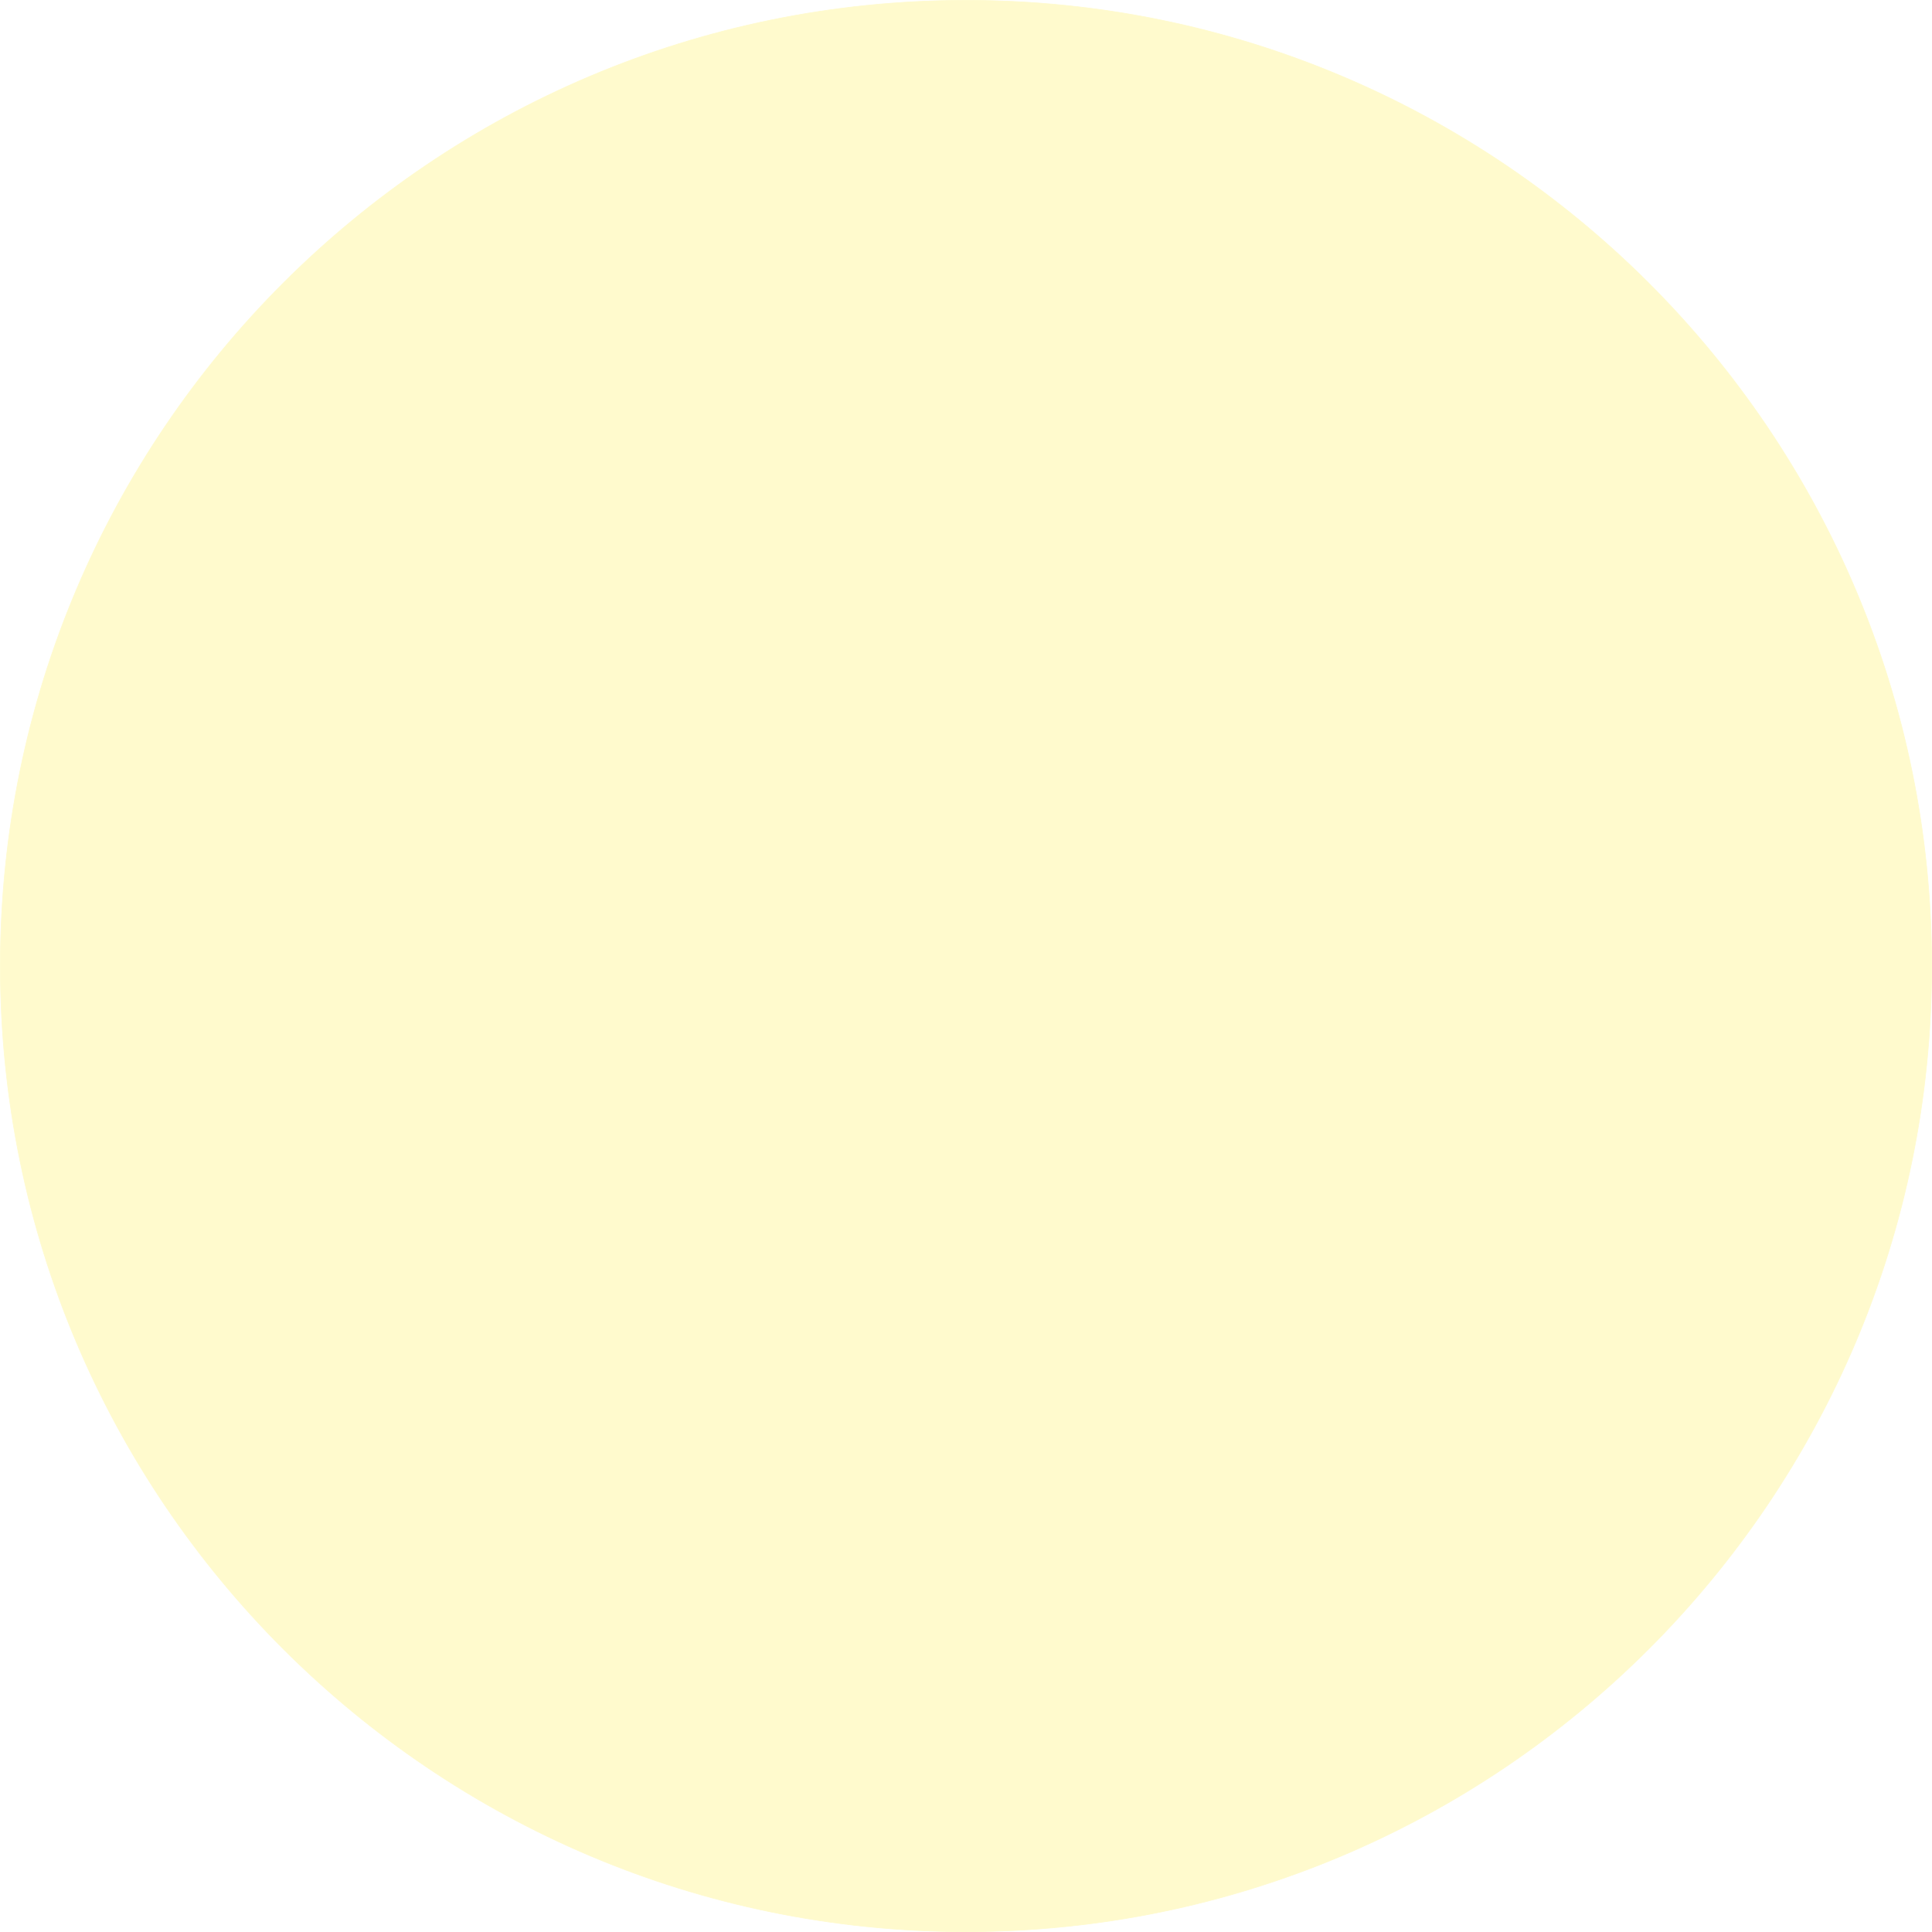
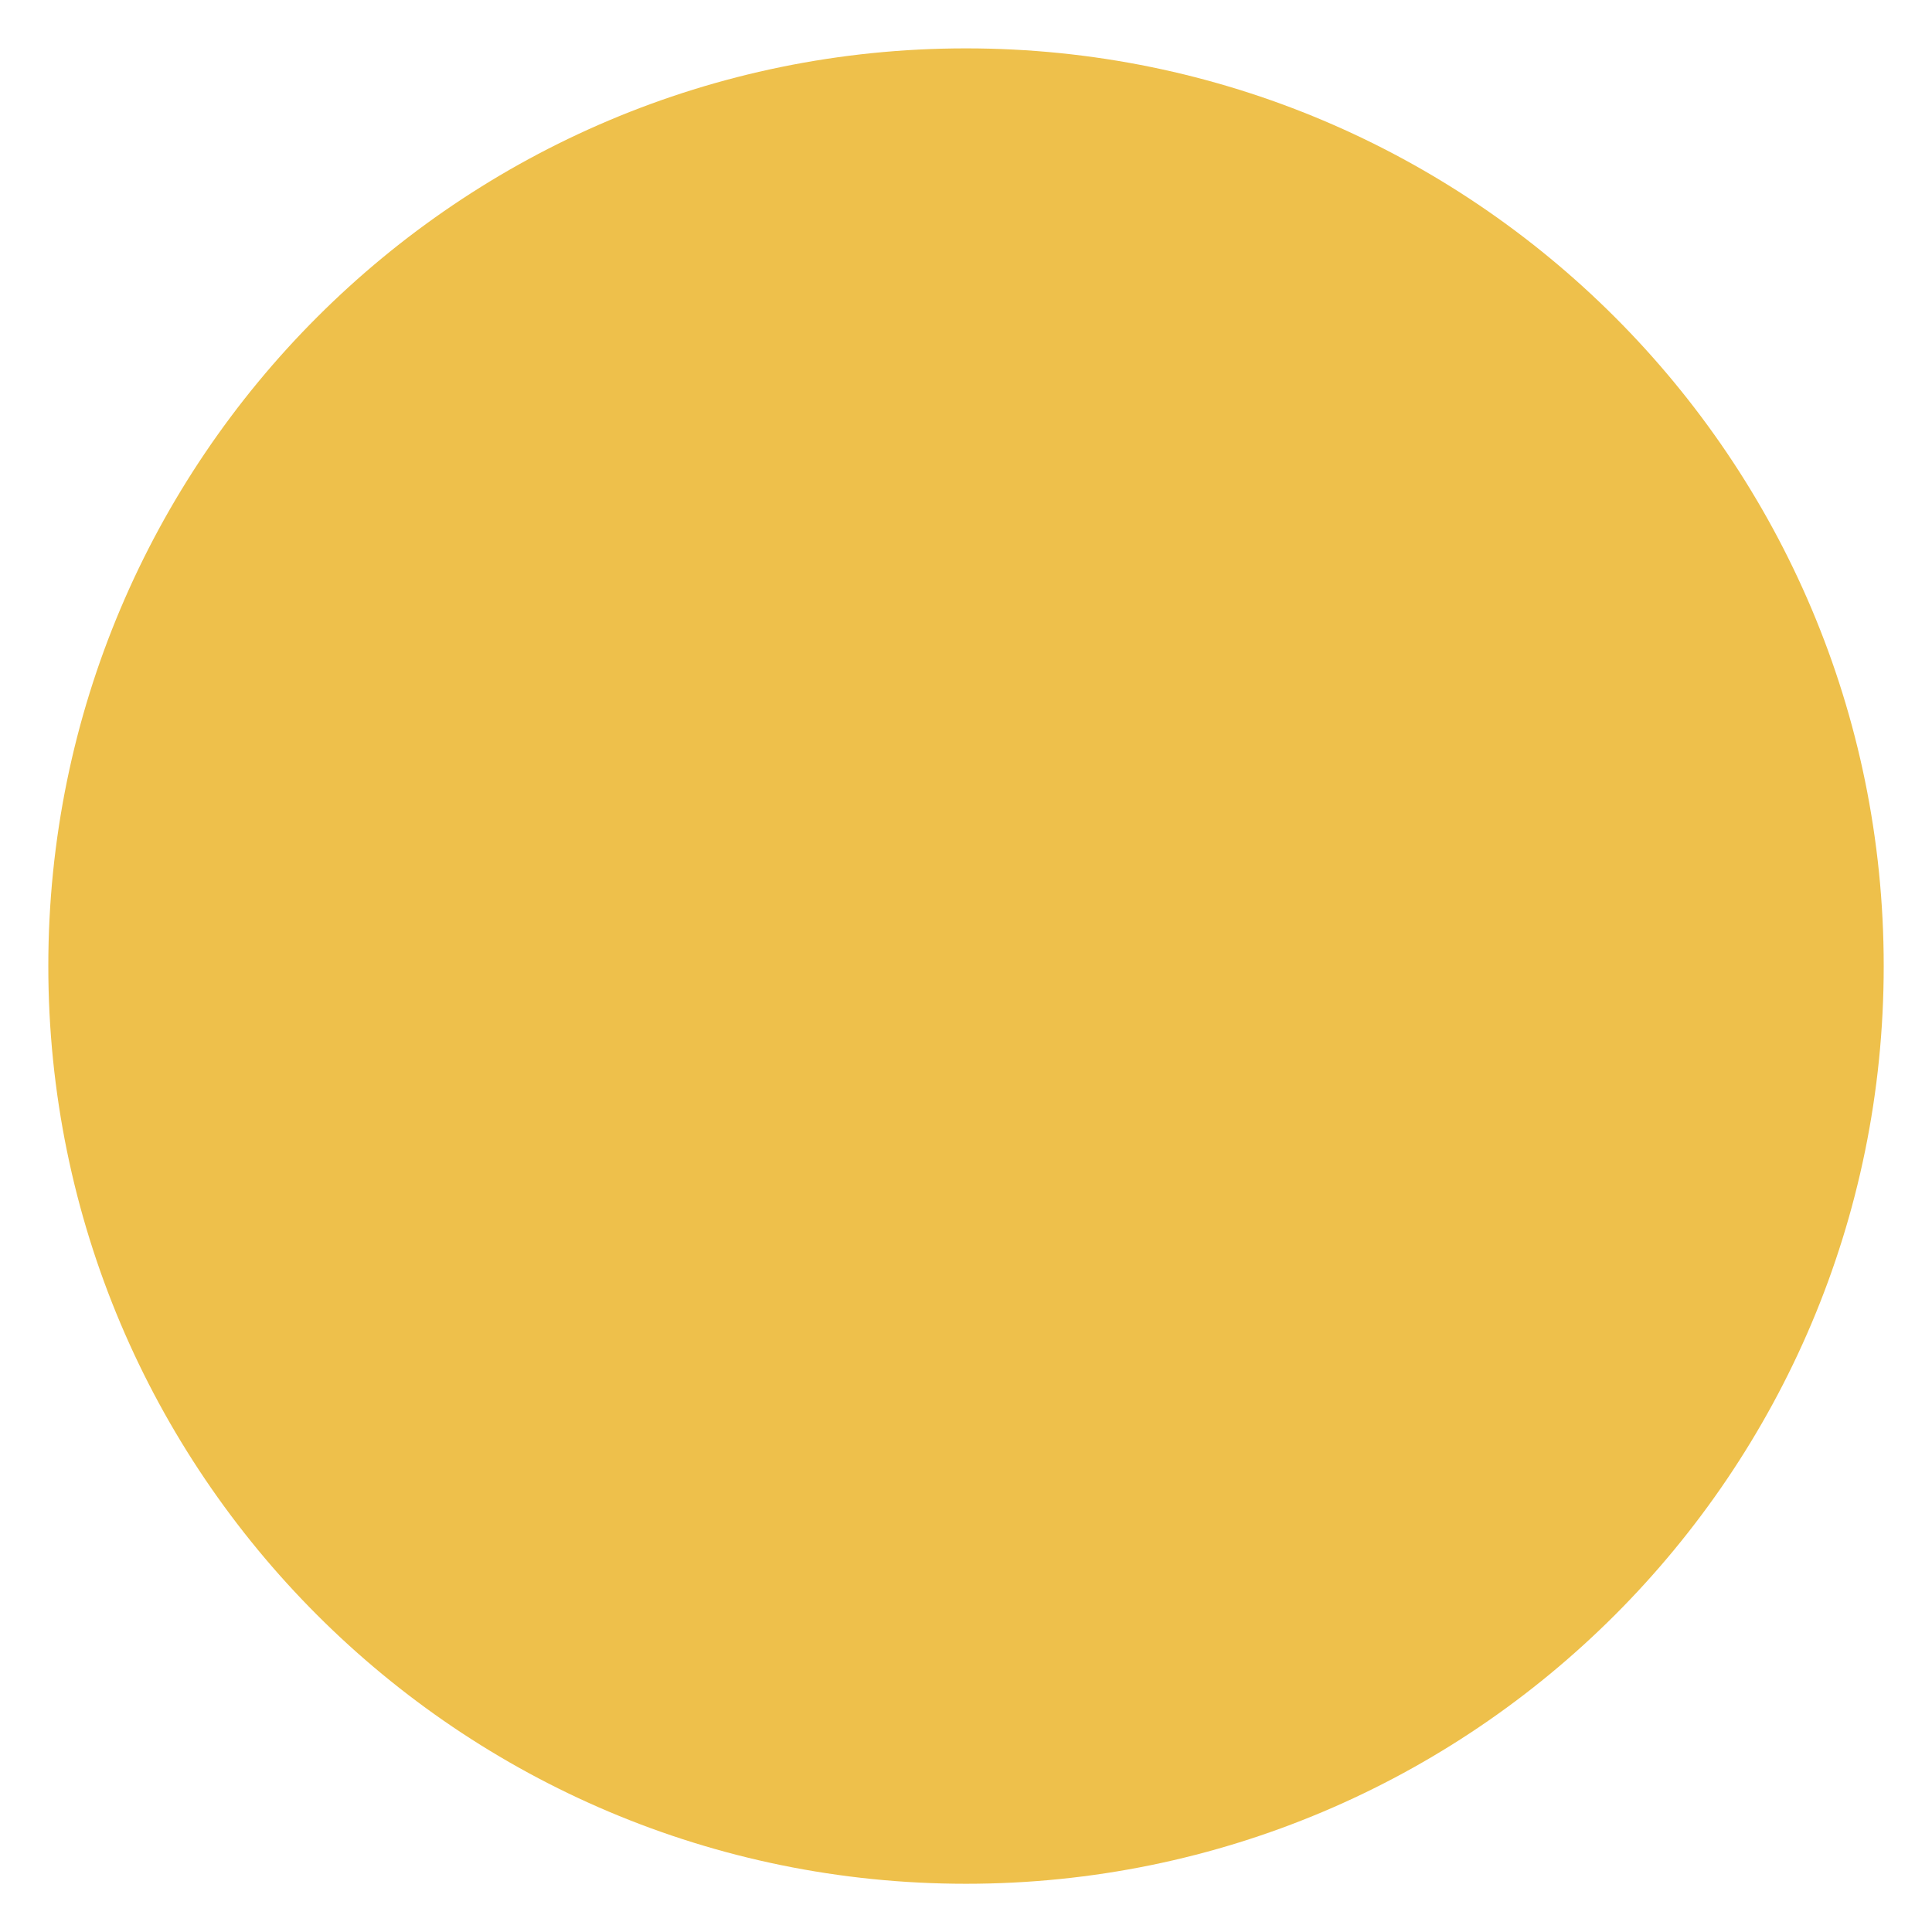
<svg xmlns="http://www.w3.org/2000/svg" width="30" height="30" id="svg2985" version="1.1">
  <defs id="defs2987" />
  <g id="layer1" transform="translate(0,-1022.362)">
-     <ellipse style="fill:#fffacd;fill-opacity:1;stroke:#fffacd;stroke-width:0.01;stroke-miterlimit:4;stroke-dasharray:none;stroke-opacity:1" id="circle3011" cx="15" cy="1037.362" rx="14.995" ry="14.995" />
+     <g id="g9669" transform="matrix(0.09447108,0,0,0.09447108,2.757405,1025.868)" style="fill:#ed0090;fill-opacity:1" />
+     <circle transform="matrix(1.178759,0,0,1.178759,2841.201,-929.0473)" r="12.089" cy="1668.204" cx="-2397.607" id="circle3011" style="fill:#eec04b;fill-opacity:1;stroke:none;stroke-width:0.008;stroke-miterlimit:4;stroke-opacity:1;stroke-dasharray:none" d="M -2385.518,1668.204 C -2385.518,1674.88 -2390.931,1680.293 -2397.607,1680.293 -2404.284,1680.293 -2409.696,1674.88 -2409.696,1668.204 -2409.696,1661.527 -2404.284,1656.114 -2397.607,1656.114 -2390.931,1656.114 -2385.518,1661.527 -2385.518,1668.204 z" />
  </g>
</svg>
